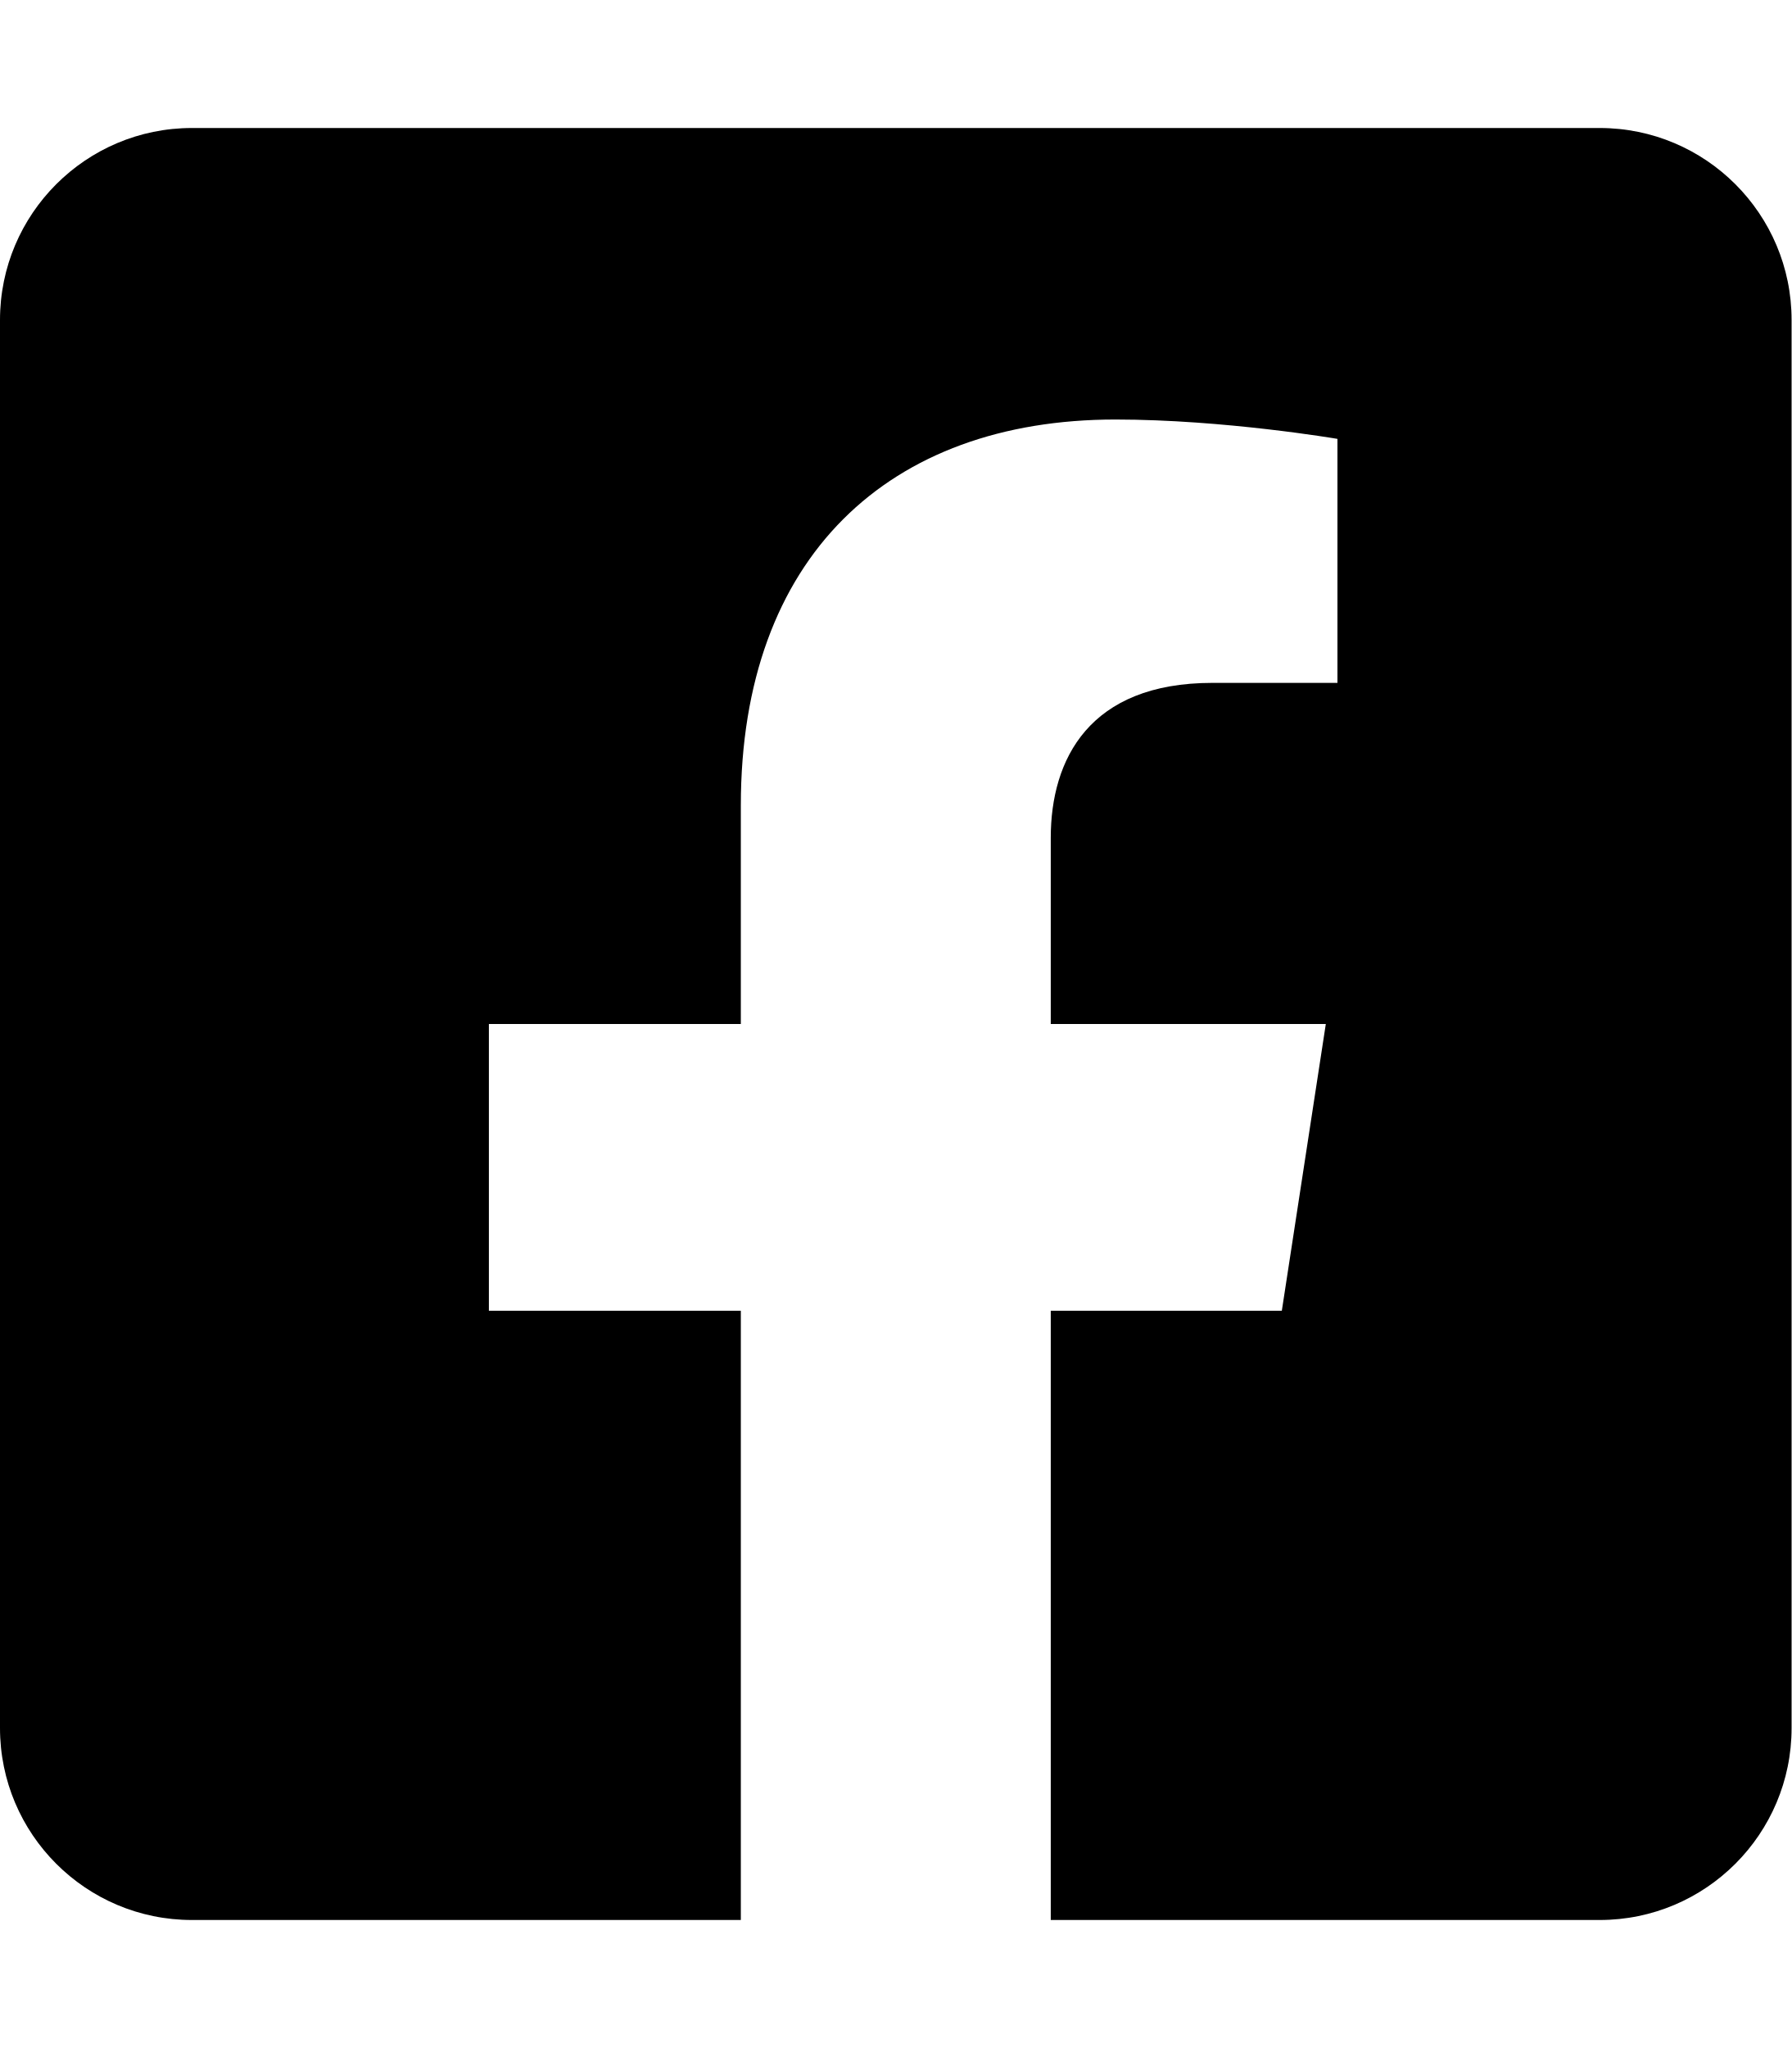
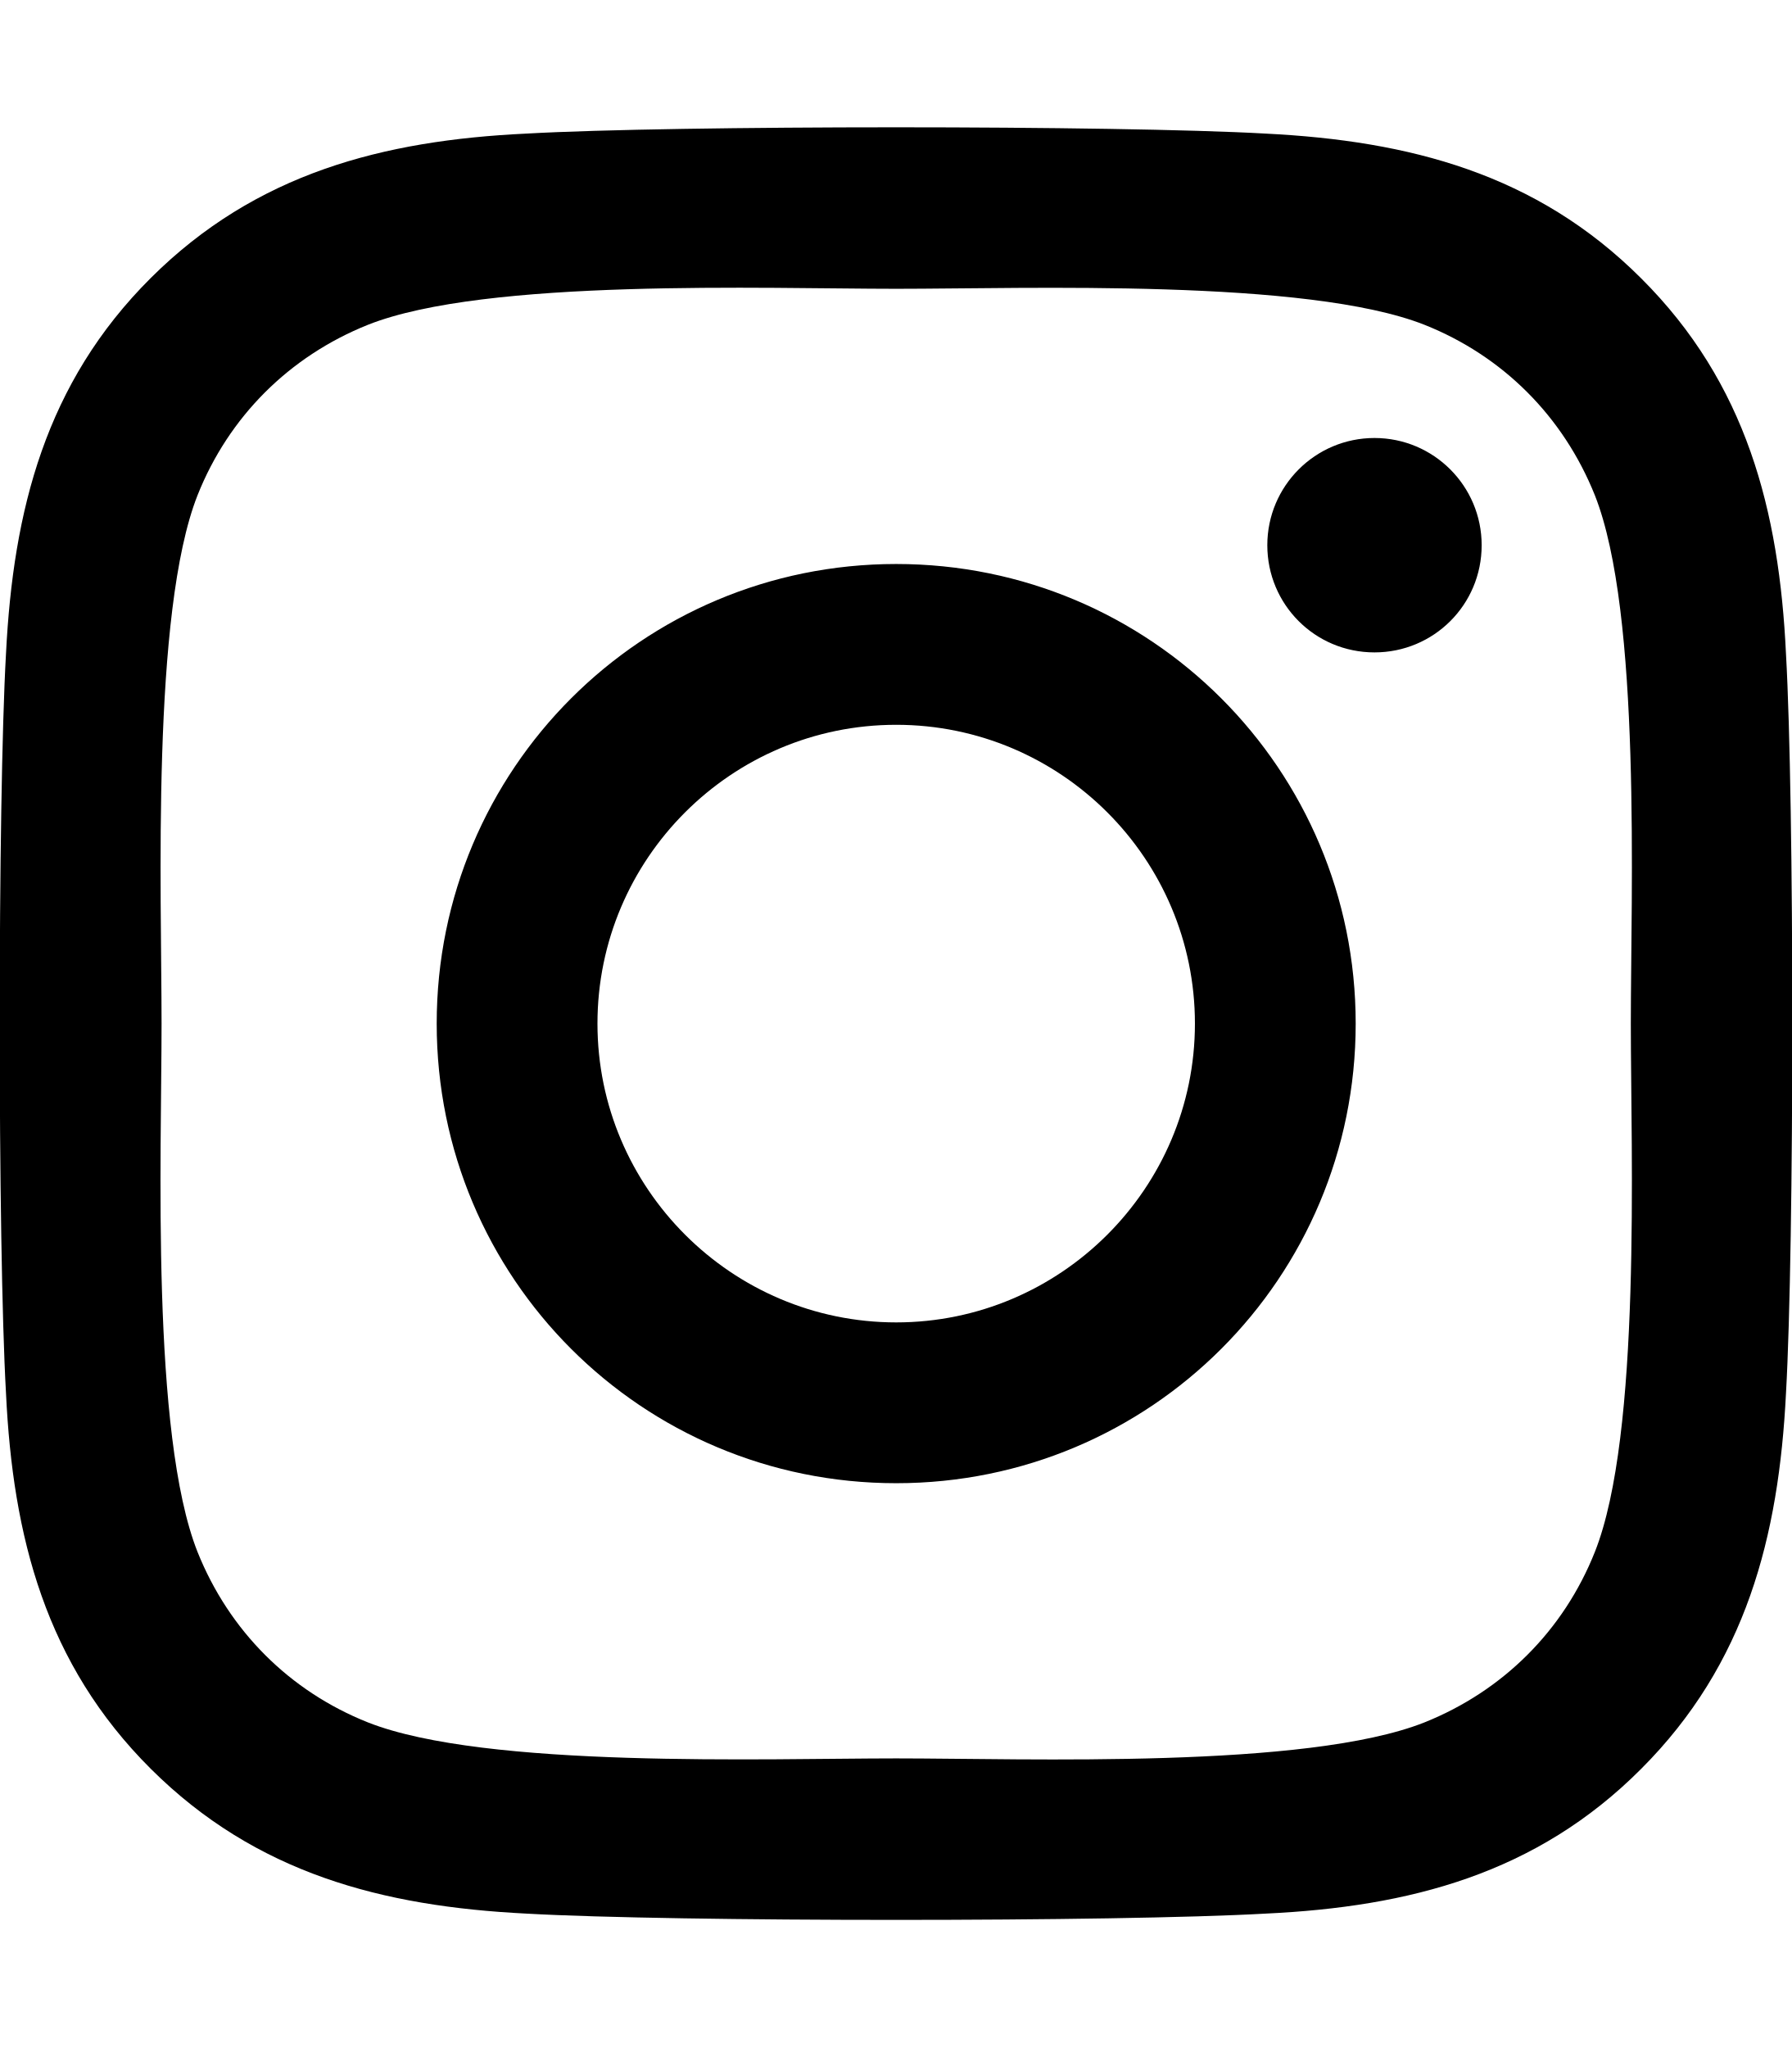
- <svg xmlns="http://www.w3.org/2000/svg" preserveAspectRatio="xMaxYMax meet" aria-hidden="true" focusable="false" data-prefix="fab" data-icon="facebook-square" class=" rrr svg-inline--fa fa-facebook-square fa-w-14" role="img" viewBox="0 0 448 512">
-   <path fill="currentColor" d="M400 32H48A48 48 0 0 0 0 80v352a48 48 0 0 0 48 48h137.25V327.69h-63V256h63v-54.64c0-62.15 37-96.48 93.67-96.48 27.14 0 55.52 4.84 55.52 4.84v61h-31.27c-30.81 0-40.42 19.12-40.42 38.73V256h68.78l-11 71.69h-57.78V480H400a48 48 0 0 0 48-48V80a48 48 0 0 0-48-48z" />
+ <svg xmlns="http://www.w3.org/2000/svg" aria-hidden="true" focusable="false" data-prefix="fab" data-icon="instagram" class="svg-inline--fa fa-instagram fa-w-24 rrr" role="img" viewBox="0 0 448 512">
+   <path fill="currentColor" d="M224.1 141c-63.6 0-114.9 51.3-114.9 114.9s51.3 114.9 114.9 114.9S339 319.5 339 255.9 287.7 141 224.1 141zm0 189.6c-41.1 0-74.7-33.5-74.7-74.7s33.5-74.7 74.7-74.7 74.7 33.5 74.7 74.7-33.6 74.7-74.7 74.7zm146.4-194.3c0 14.9-12 26.8-26.8 26.8-14.9 0-26.8-12-26.8-26.8s12-26.8 26.8-26.8 26.8 12 26.8 26.8zm76.1 27.2c-1.7-35.9-9.9-67.7-36.2-93.9-26.2-26.2-58-34.4-93.9-36.2-37-2.1-147.9-2.1-184.9 0-35.8 1.7-67.6 9.9-93.9 36.1s-34.4 58-36.2 93.9c-2.1 37-2.1 147.9 0 184.9 1.7 35.9 9.9 67.7 36.2 93.9s58 34.4 93.9 36.2c37 2.1 147.9 2.1 184.9 0 35.9-1.7 67.7-9.9 93.9-36.2 26.2-26.2 34.4-58 36.2-93.9 2.1-37 2.1-147.8 0-184.8zM398.8 388c-7.8 19.6-22.9 34.7-42.6 42.6-29.5 11.7-99.5 9-132.1 9s-102.7 2.6-132.1-9c-19.6-7.8-34.7-22.9-42.6-42.6-11.7-29.5-9-99.5-9-132.1s-2.6-102.7 9-132.1c7.8-19.6 22.9-34.7 42.6-42.6 29.5-11.7 99.5-9 132.1-9s102.7-2.6 132.1 9c19.6 7.8 34.7 22.9 42.6 42.6 11.7 29.5 9 99.5 9 132.1s2.7 102.7-9 132.1z" />
</svg>
